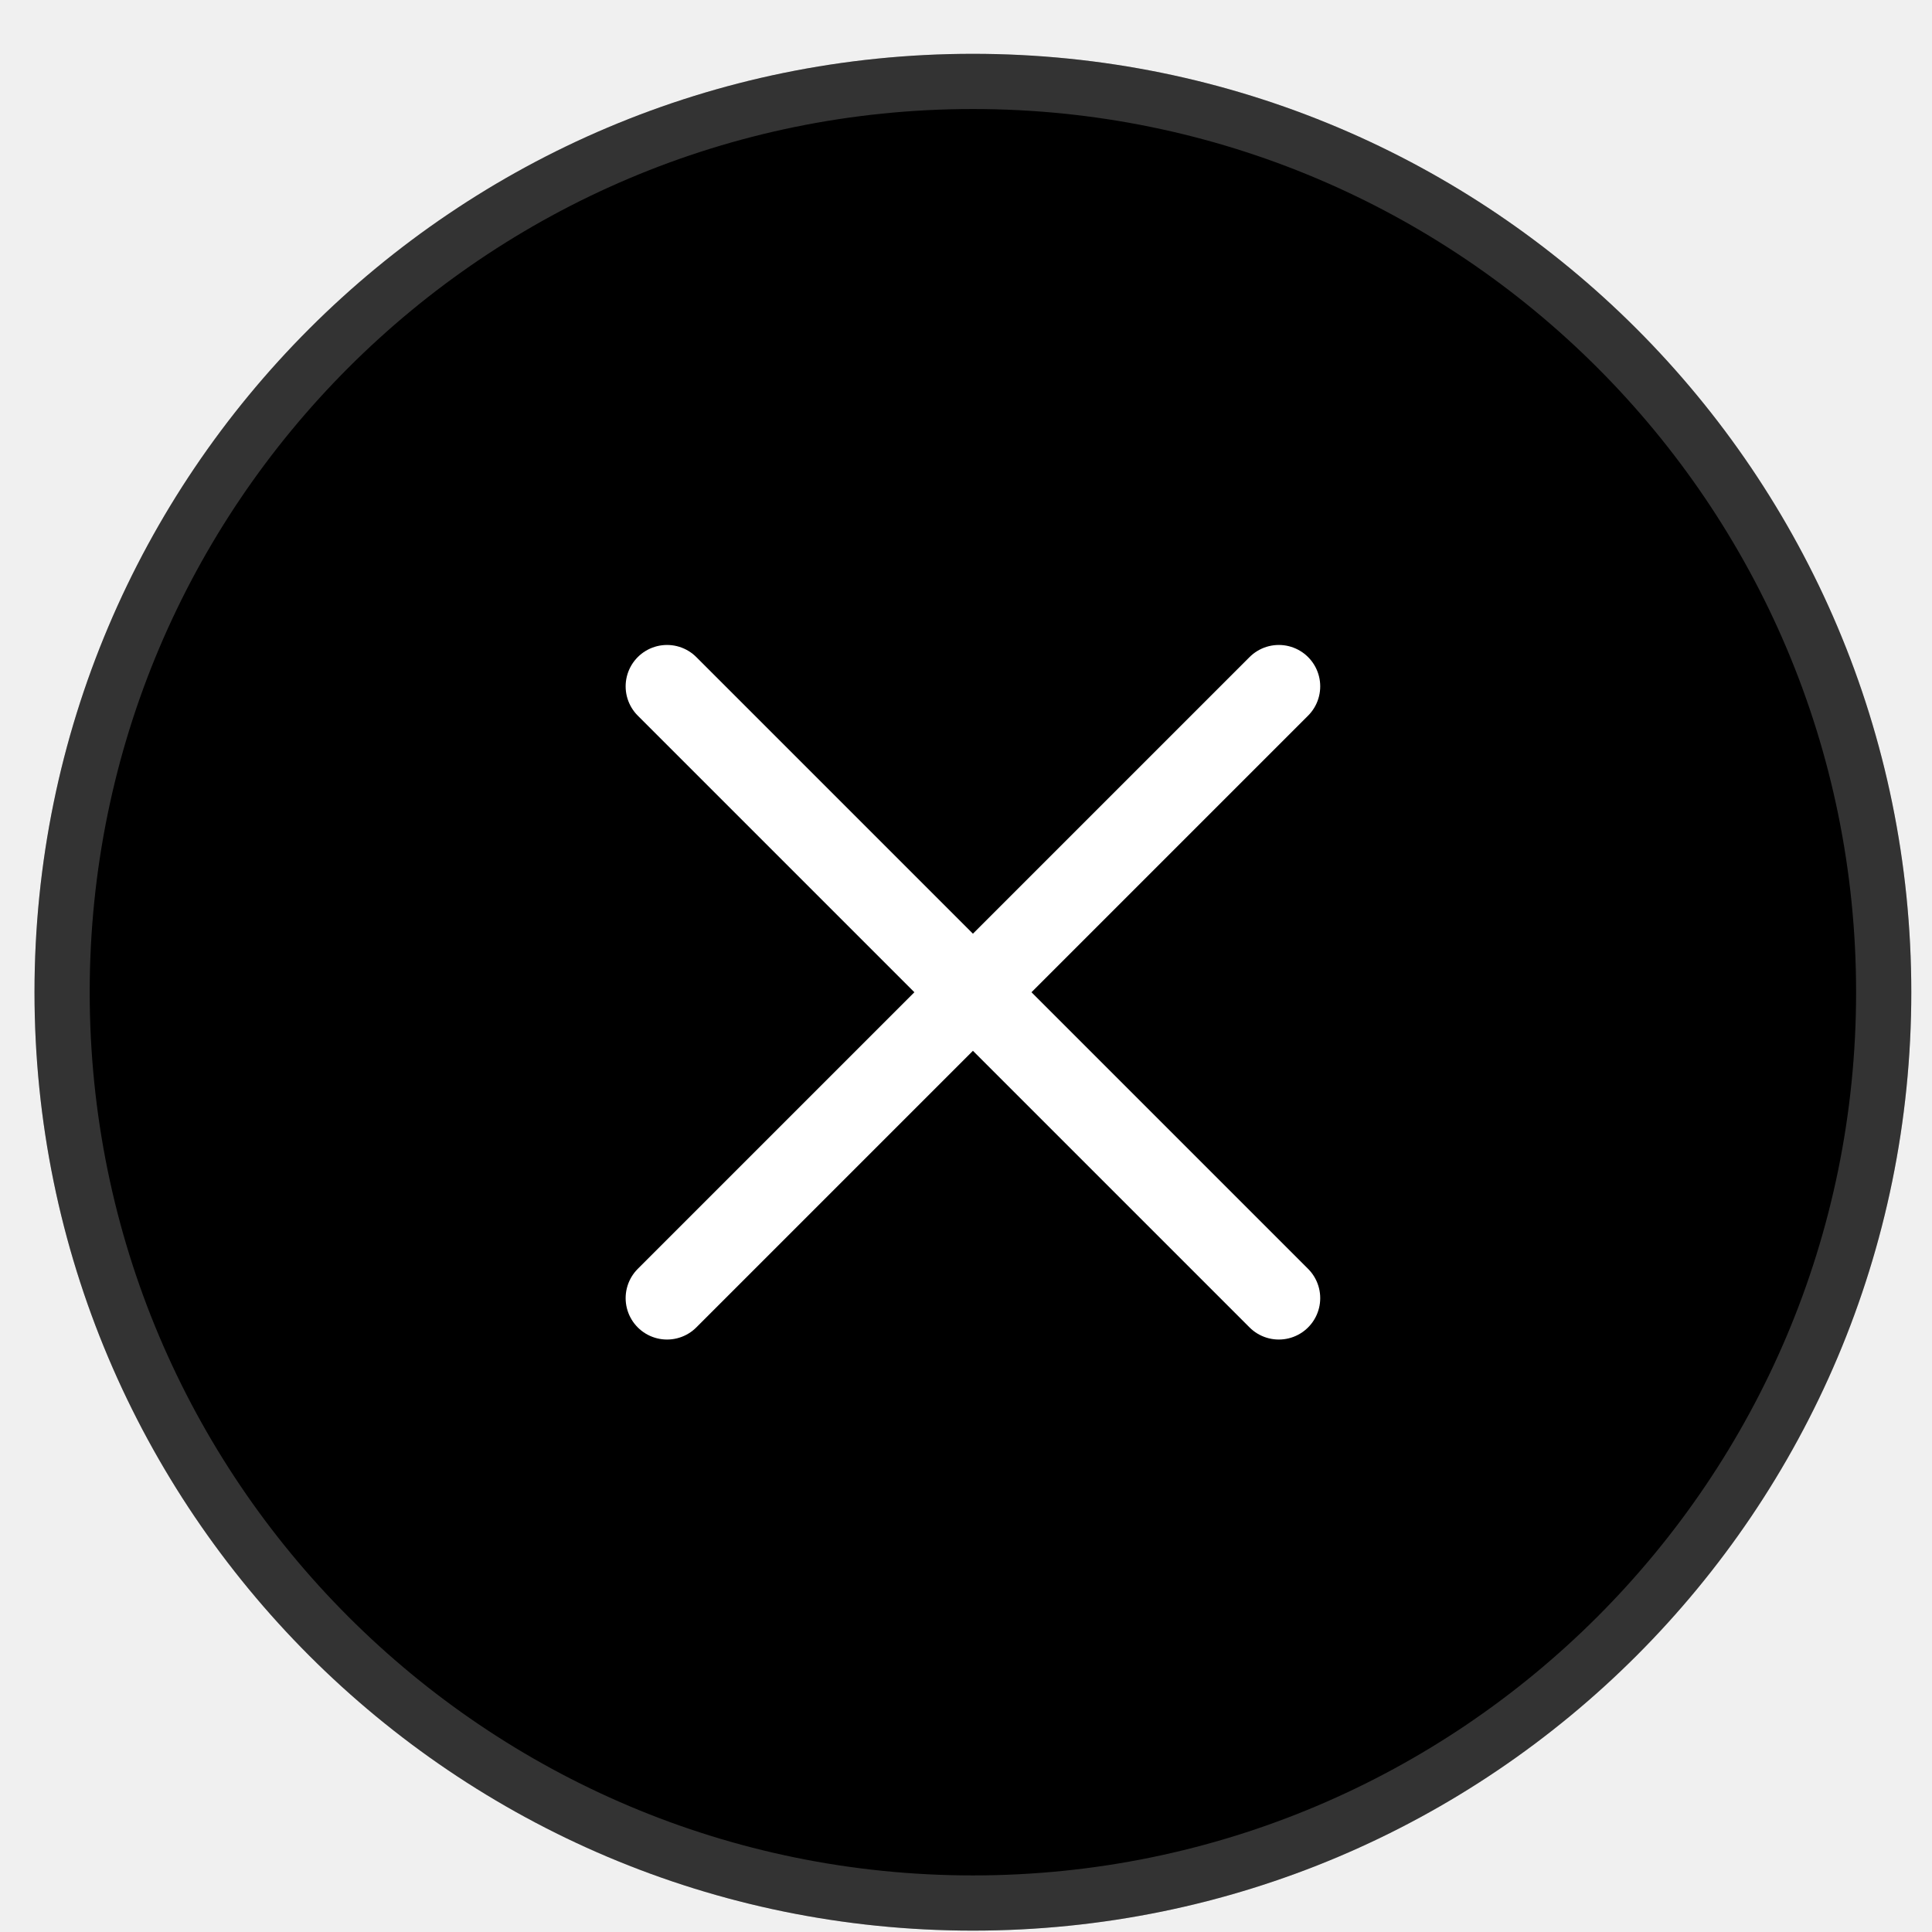
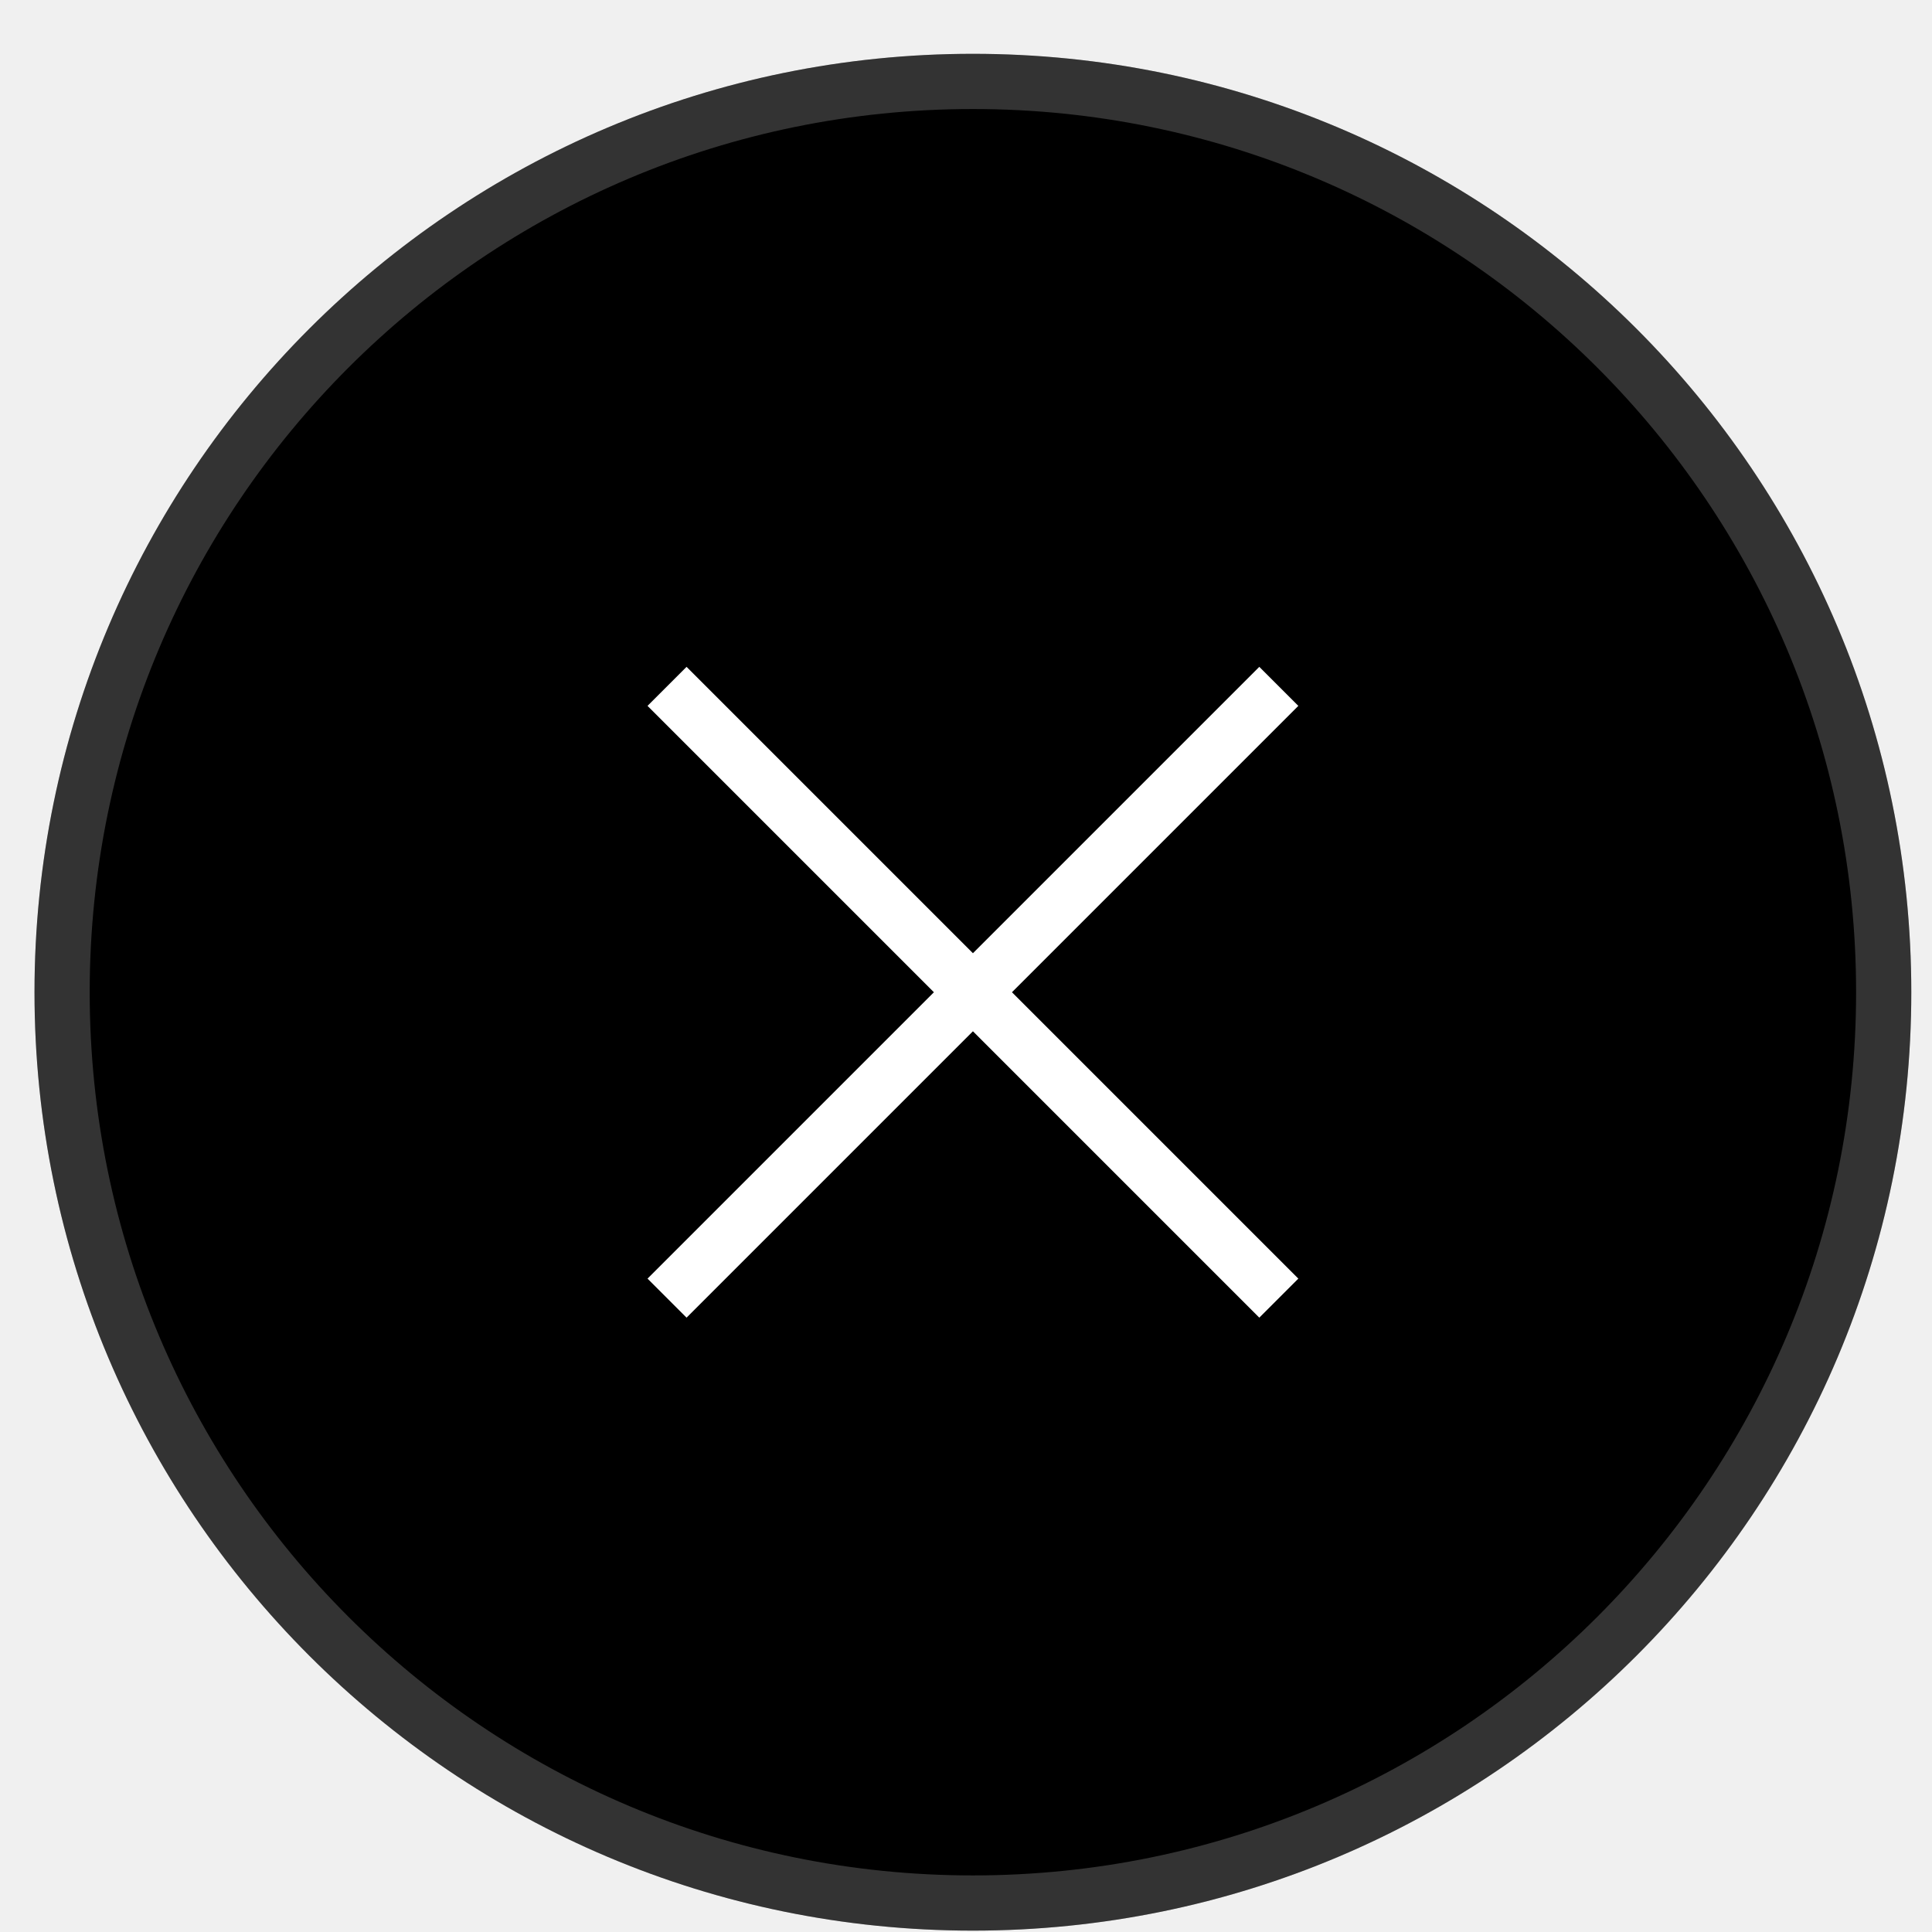
<svg xmlns="http://www.w3.org/2000/svg" width="35" height="35" viewBox="0 0 35 35" fill="none">
  <rect x="0.625" y="0.975" width="34" height="34" rx="17" fill="black" />
  <rect x="1.125" y="1.475" width="33" height="33" rx="16.5" stroke="white" stroke-opacity="0.2" />
-   <path d="M23.167 12.434L12.084 23.517M12.084 12.434L23.167 23.517" stroke="white" stroke-width="1.5" stroke-linecap="round" stroke-linejoin="round" />
+   <path d="M23.167 12.434L12.084 23.517M12.084 12.434L23.167 23.517" stroke="white" strokeWidth="1.5" strokeLinecap="round" strokeLinejoin="round" />
</svg>
